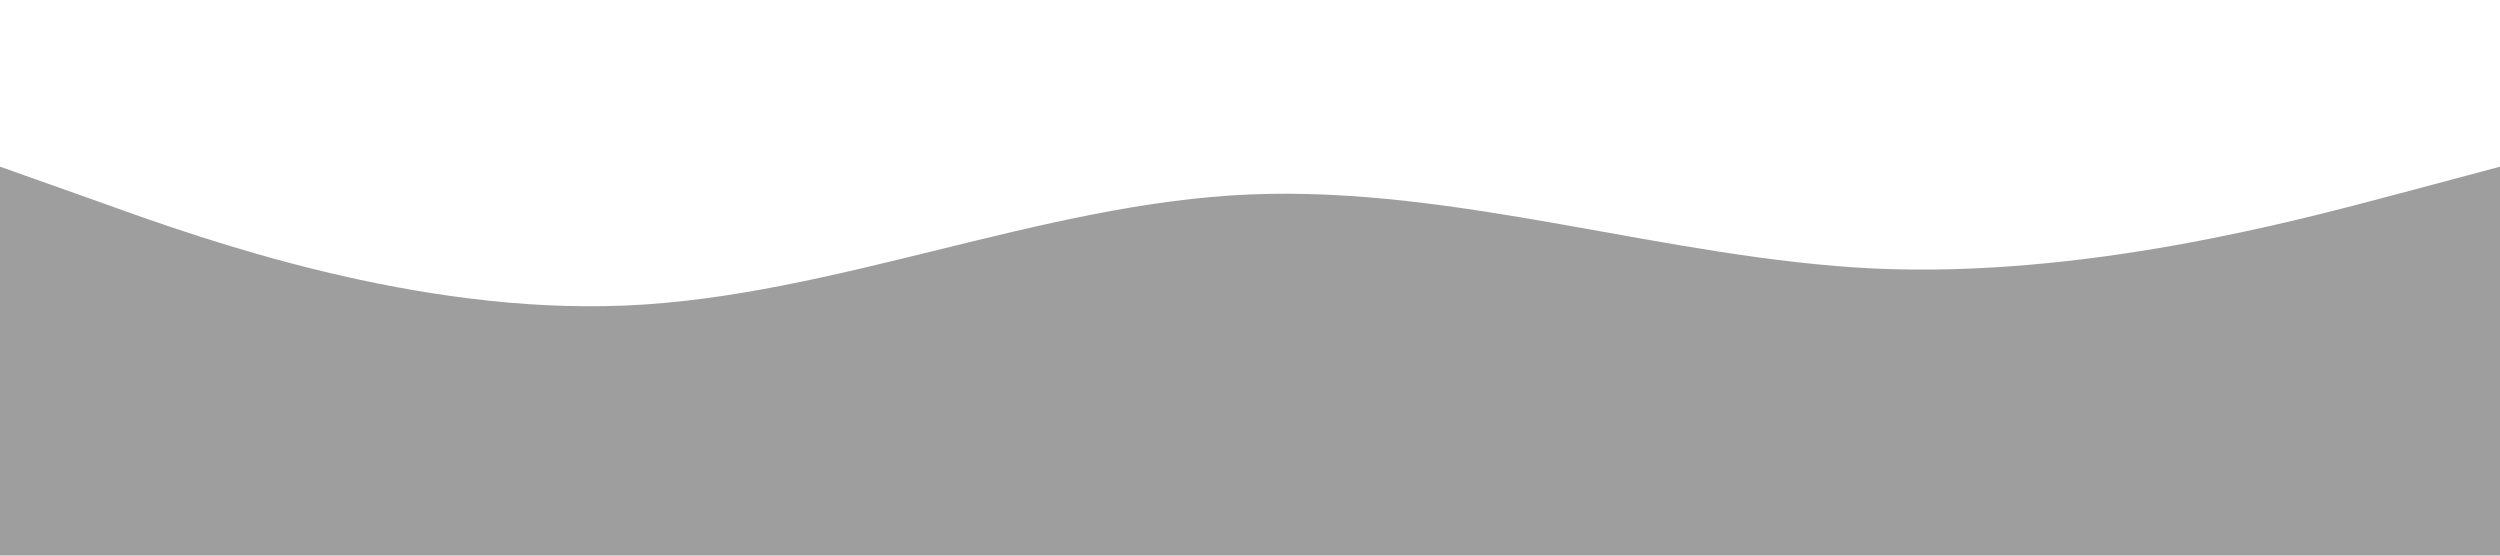
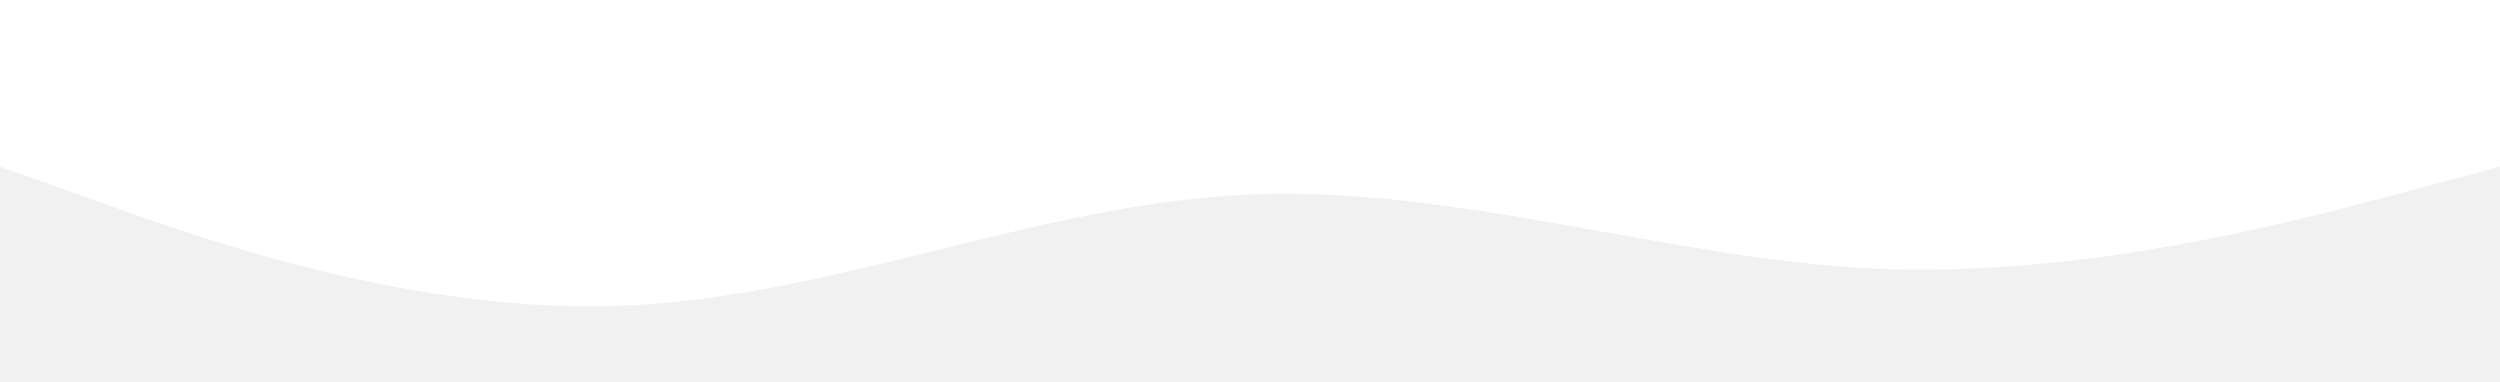
- <svg xmlns="http://www.w3.org/2000/svg" viewBox="0 0 1440 320">
-   <path fill="#9E9E9E" fill-opacity="1" d="M0,96L60,117.3C120,139,240,181,360,176C480,171,600,117,720,112C840,107,960,149,1080,154.7C1200,160,1320,128,1380,112L1440,96L1440,320L1380,320C1320,320,1200,320,1080,320C960,320,840,320,720,320C600,320,480,320,360,320C240,320,120,320,60,320L0,320Z" />
+ <svg xmlns="http://www.w3.org/2000/svg" viewBox="0 0 1440 220">
+   <path fill="#F1F1F1" fill-opacity="1" d="M0,96L60,117.3C120,139,240,181,360,176C480,171,600,117,720,112C840,107,960,149,1080,154.7C1200,160,1320,128,1380,112L1440,96L1440,320L1380,320C1320,320,1200,320,1080,320C960,320,840,320,720,320C600,320,480,320,360,320C240,320,120,320,60,320L0,320Z" />
</svg>
